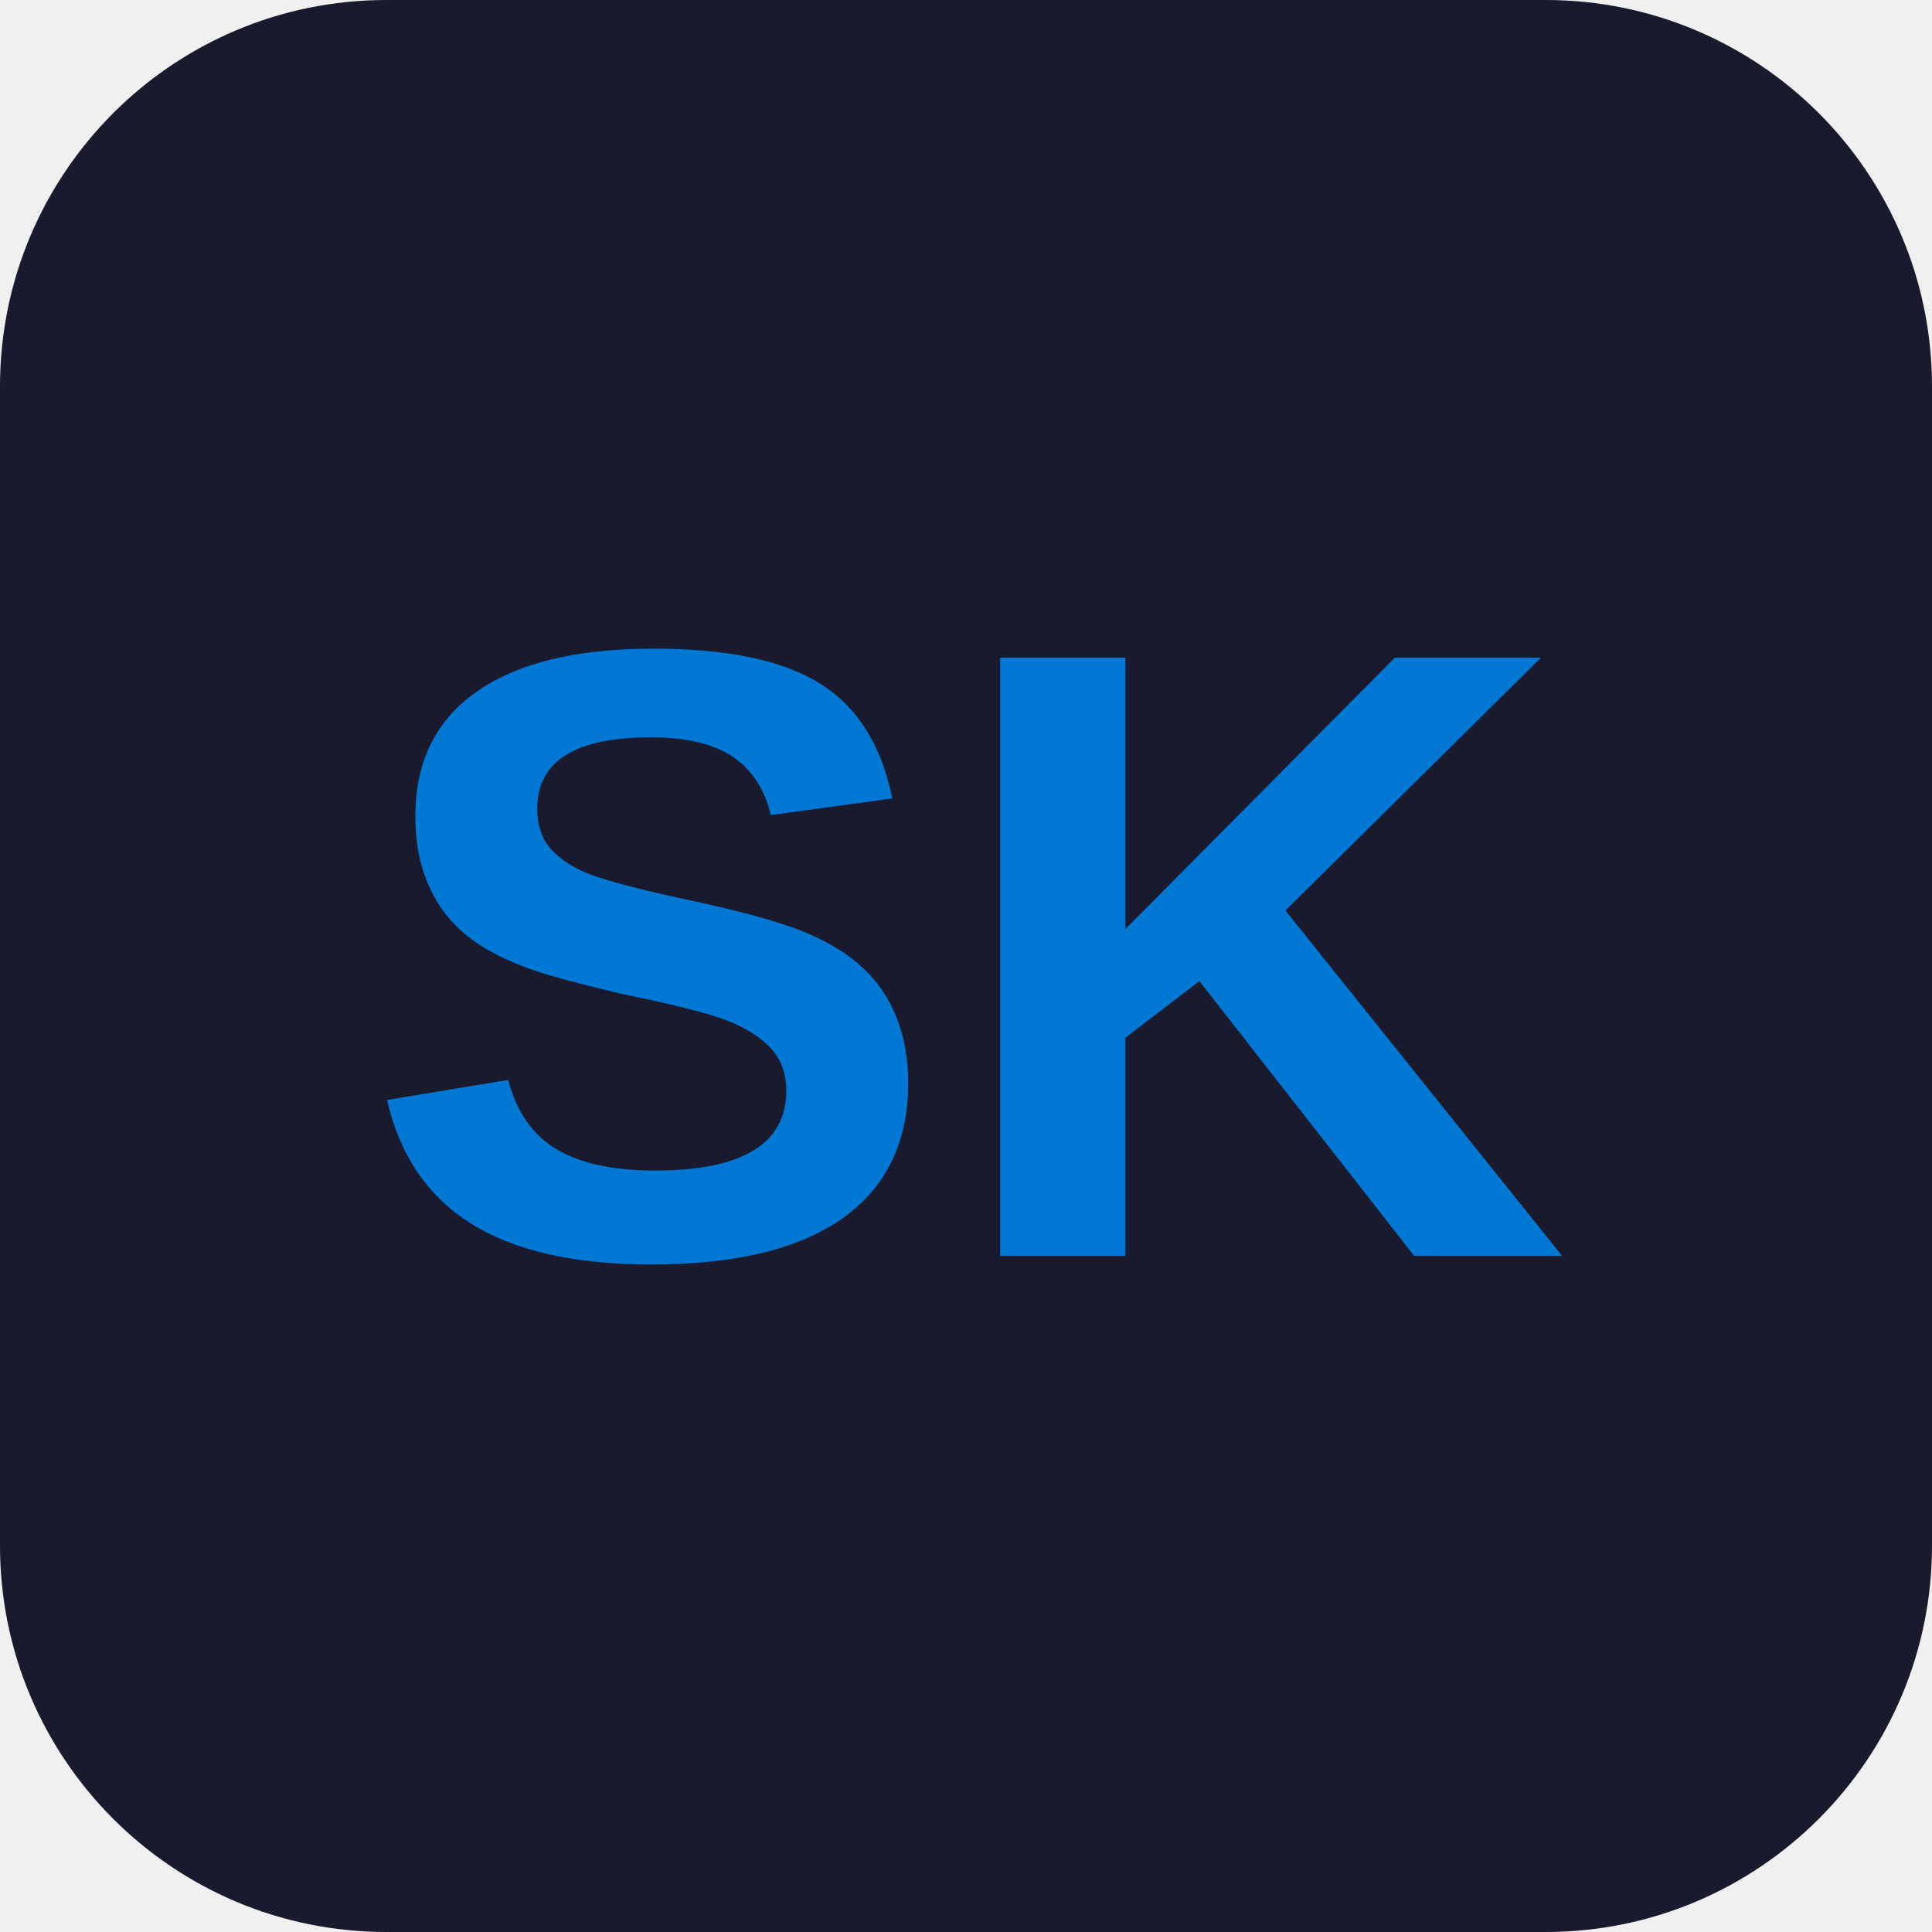
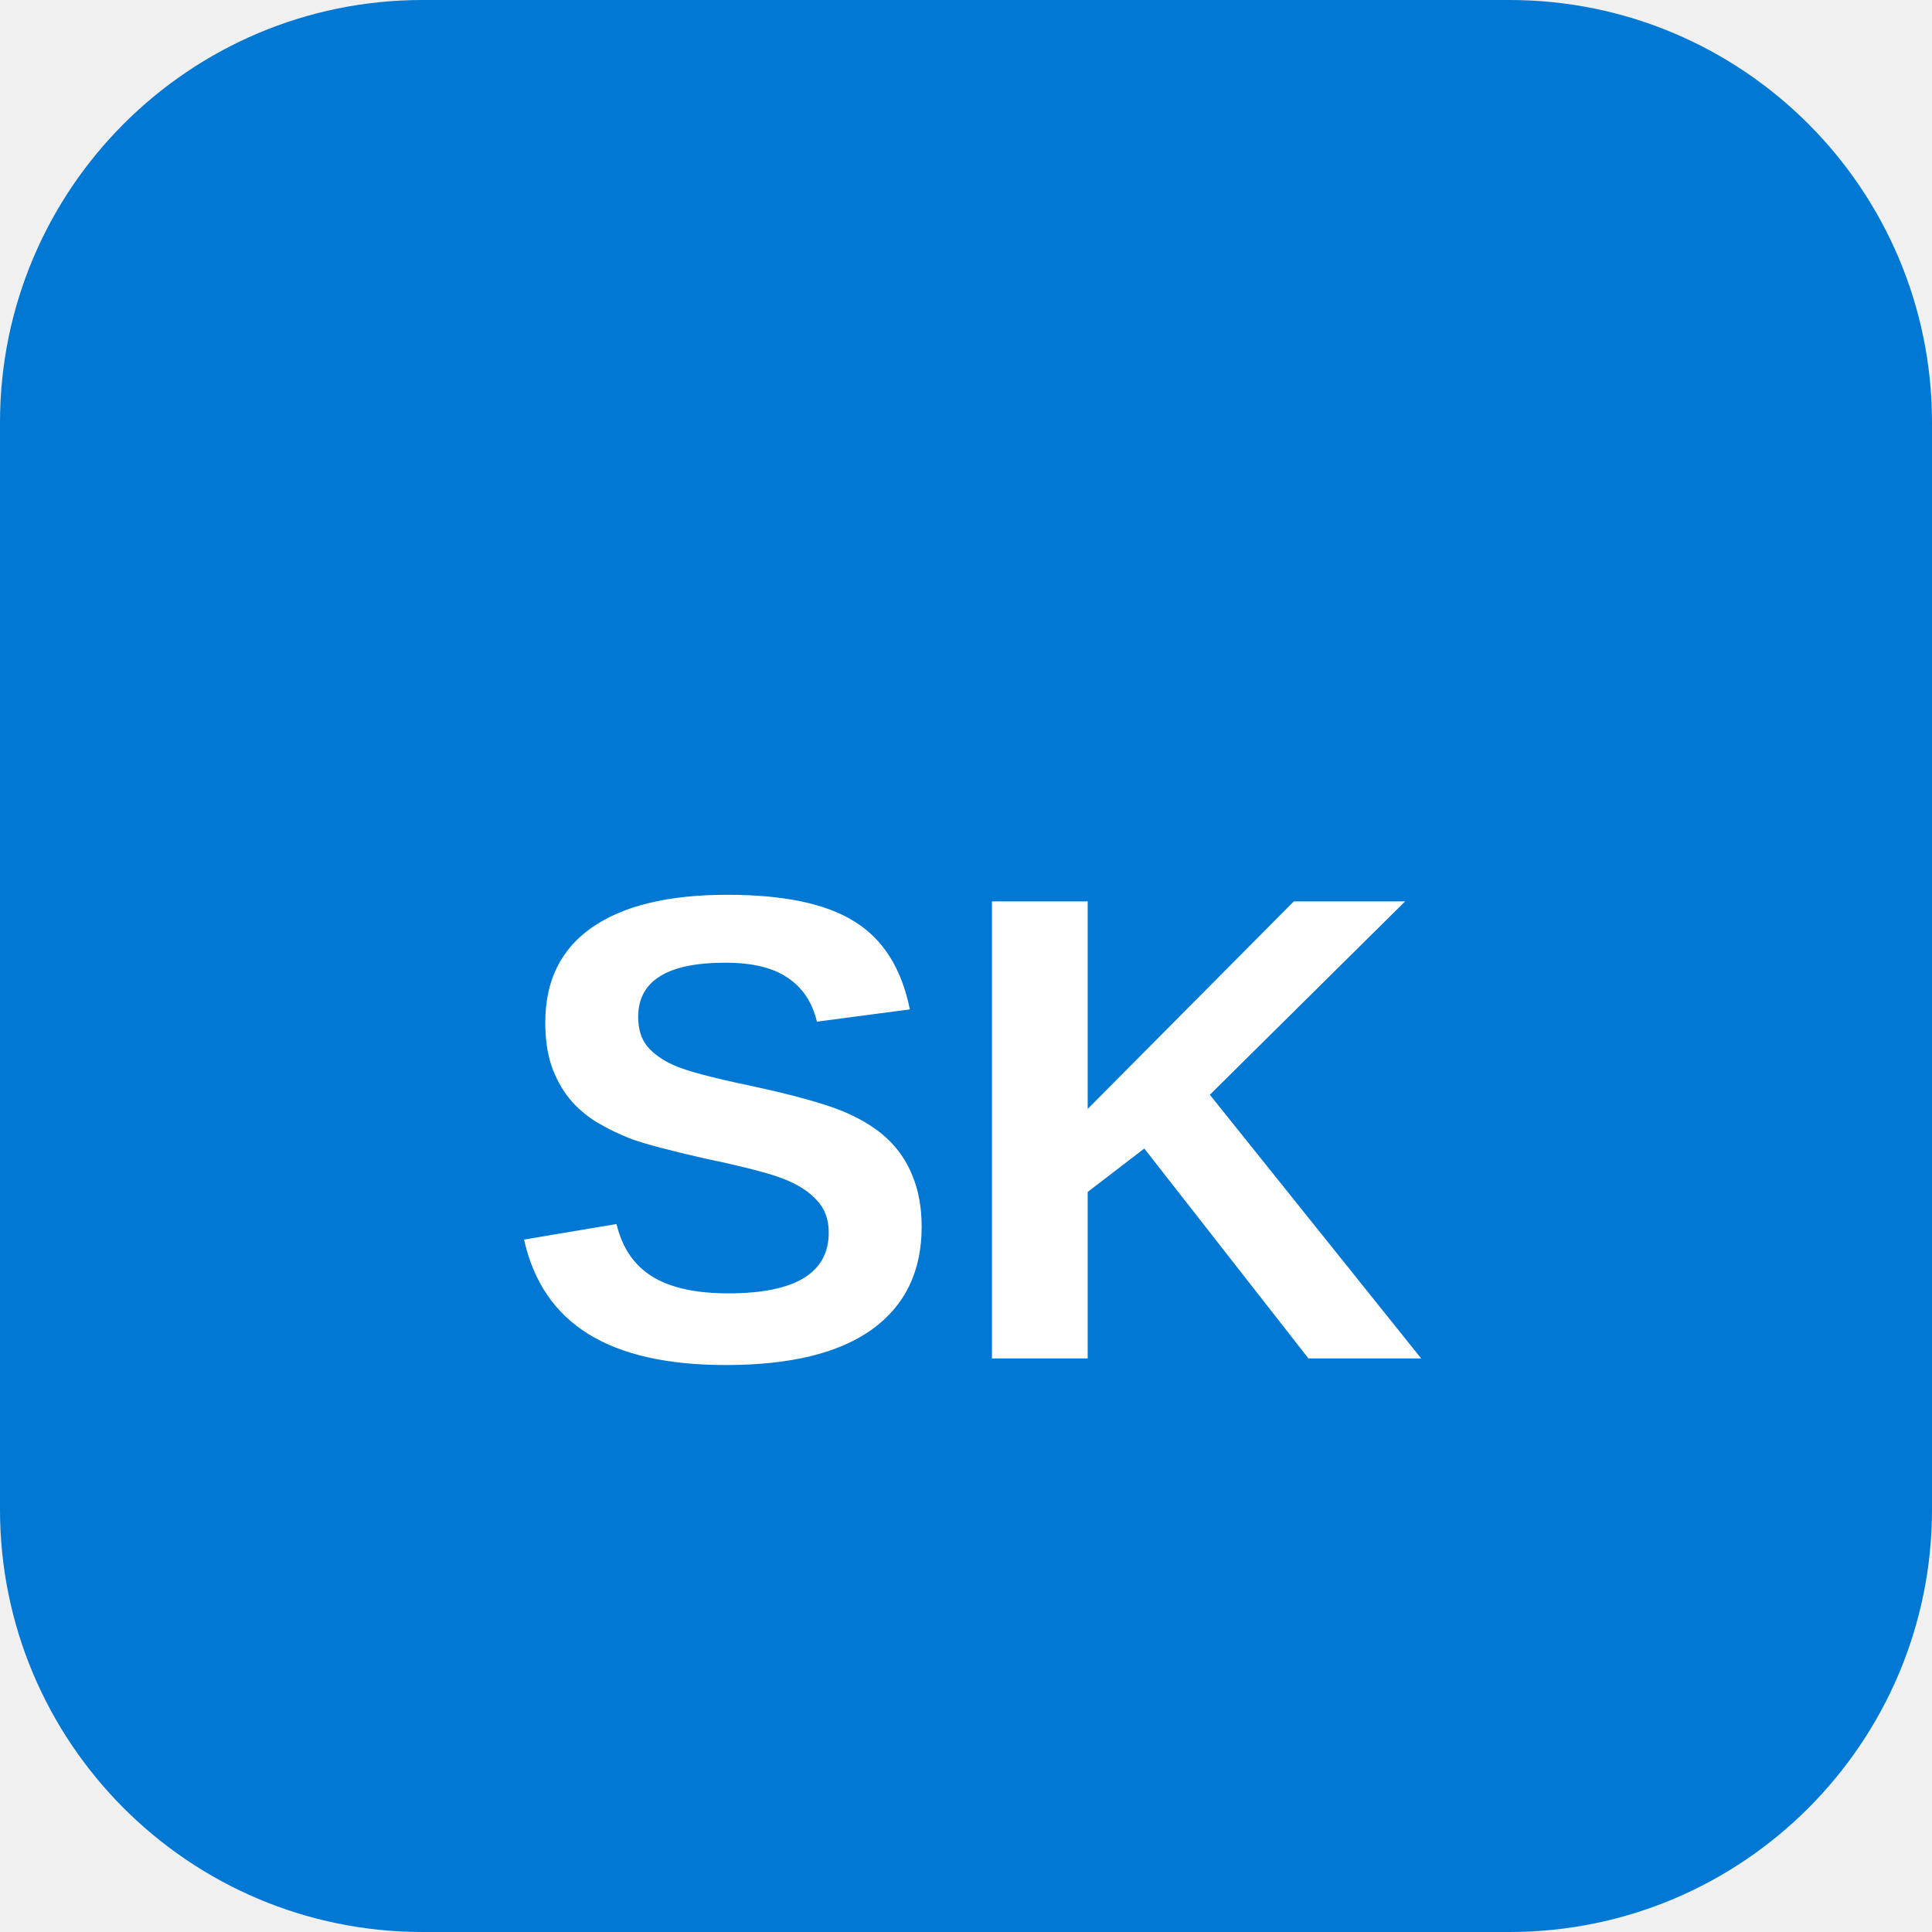
- <svg xmlns="http://www.w3.org/2000/svg" viewBox="0 0 80 80">
-   <rect width="80" height="80" rx="16" fill="#1a1a2e" />
-   <text x="40" y="52" font-family="Arial, sans-serif" font-size="36" font-weight="bold" fill="#0078D4" text-anchor="middle">SK</text>
+ <svg xmlns="http://www.w3.org/2000/svg" viewBox="0 0 64 64" width="64" height="64">
+   <rect width="64" height="64" rx="14" fill="#0078d4" />
+   <text x="32" y="45" text-anchor="middle" font-family="Arial,sans-serif" font-weight="900" font-size="22" fill="#fff">SK</text>
</svg>
